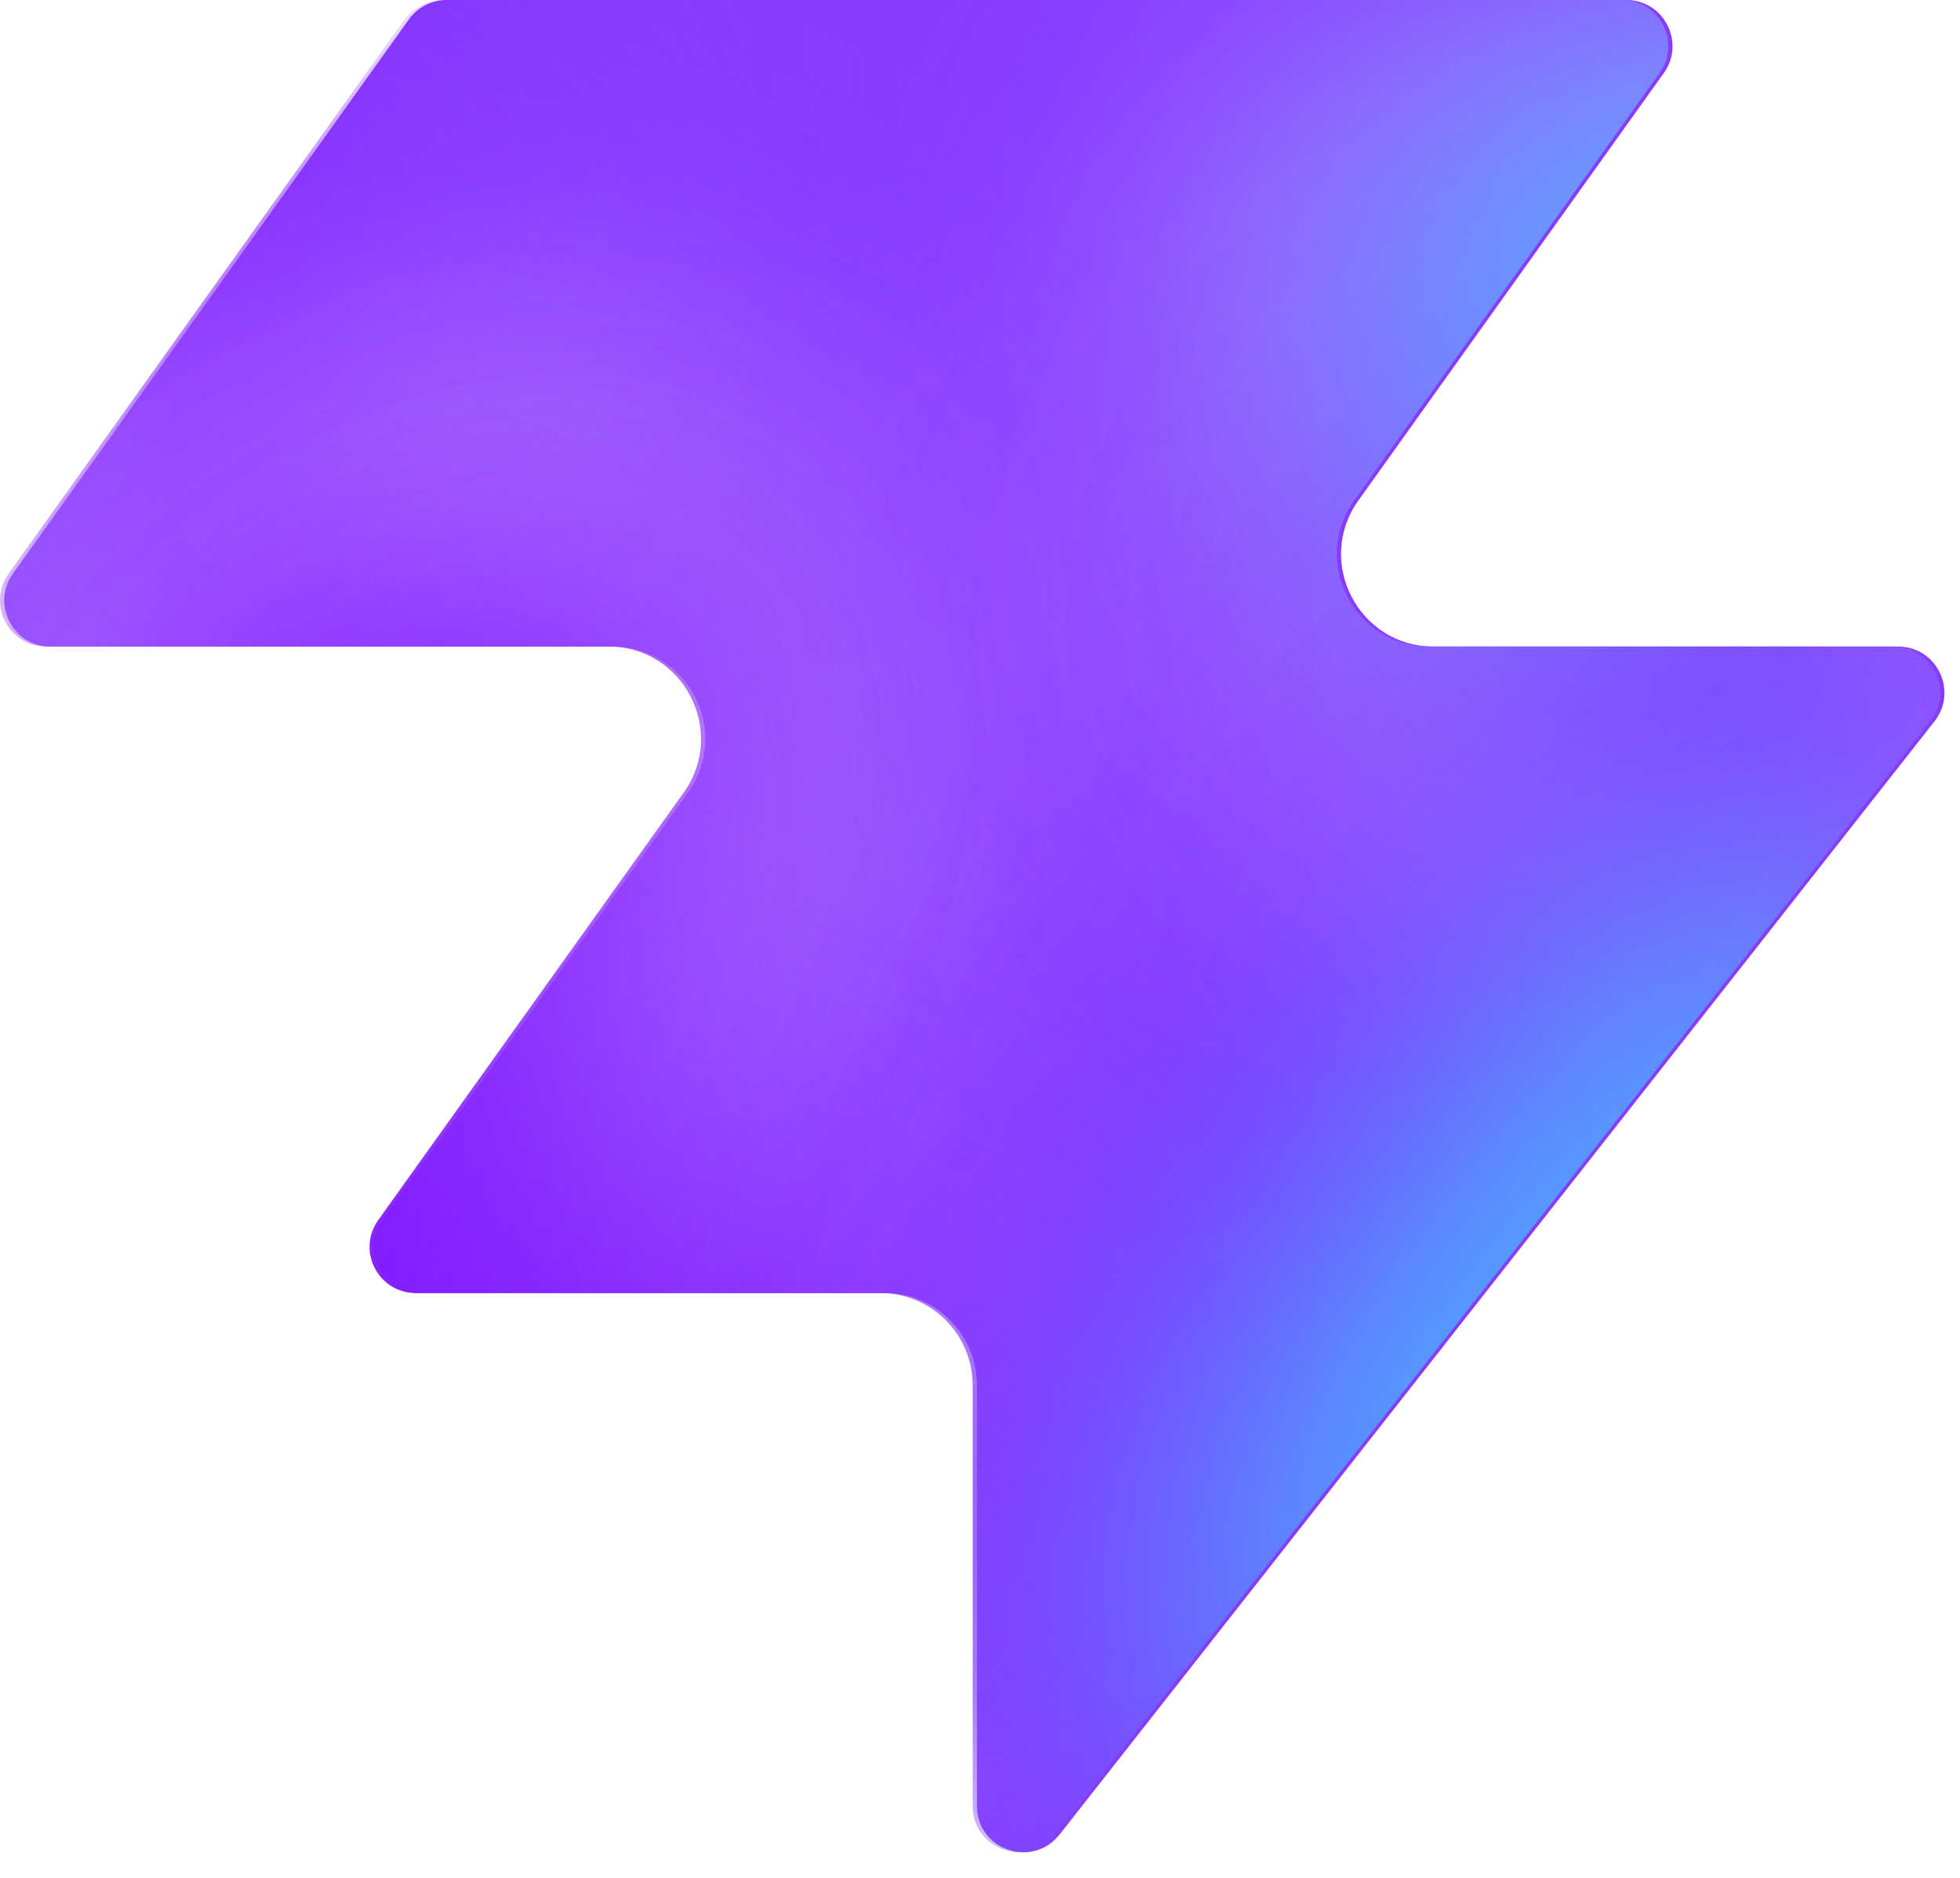
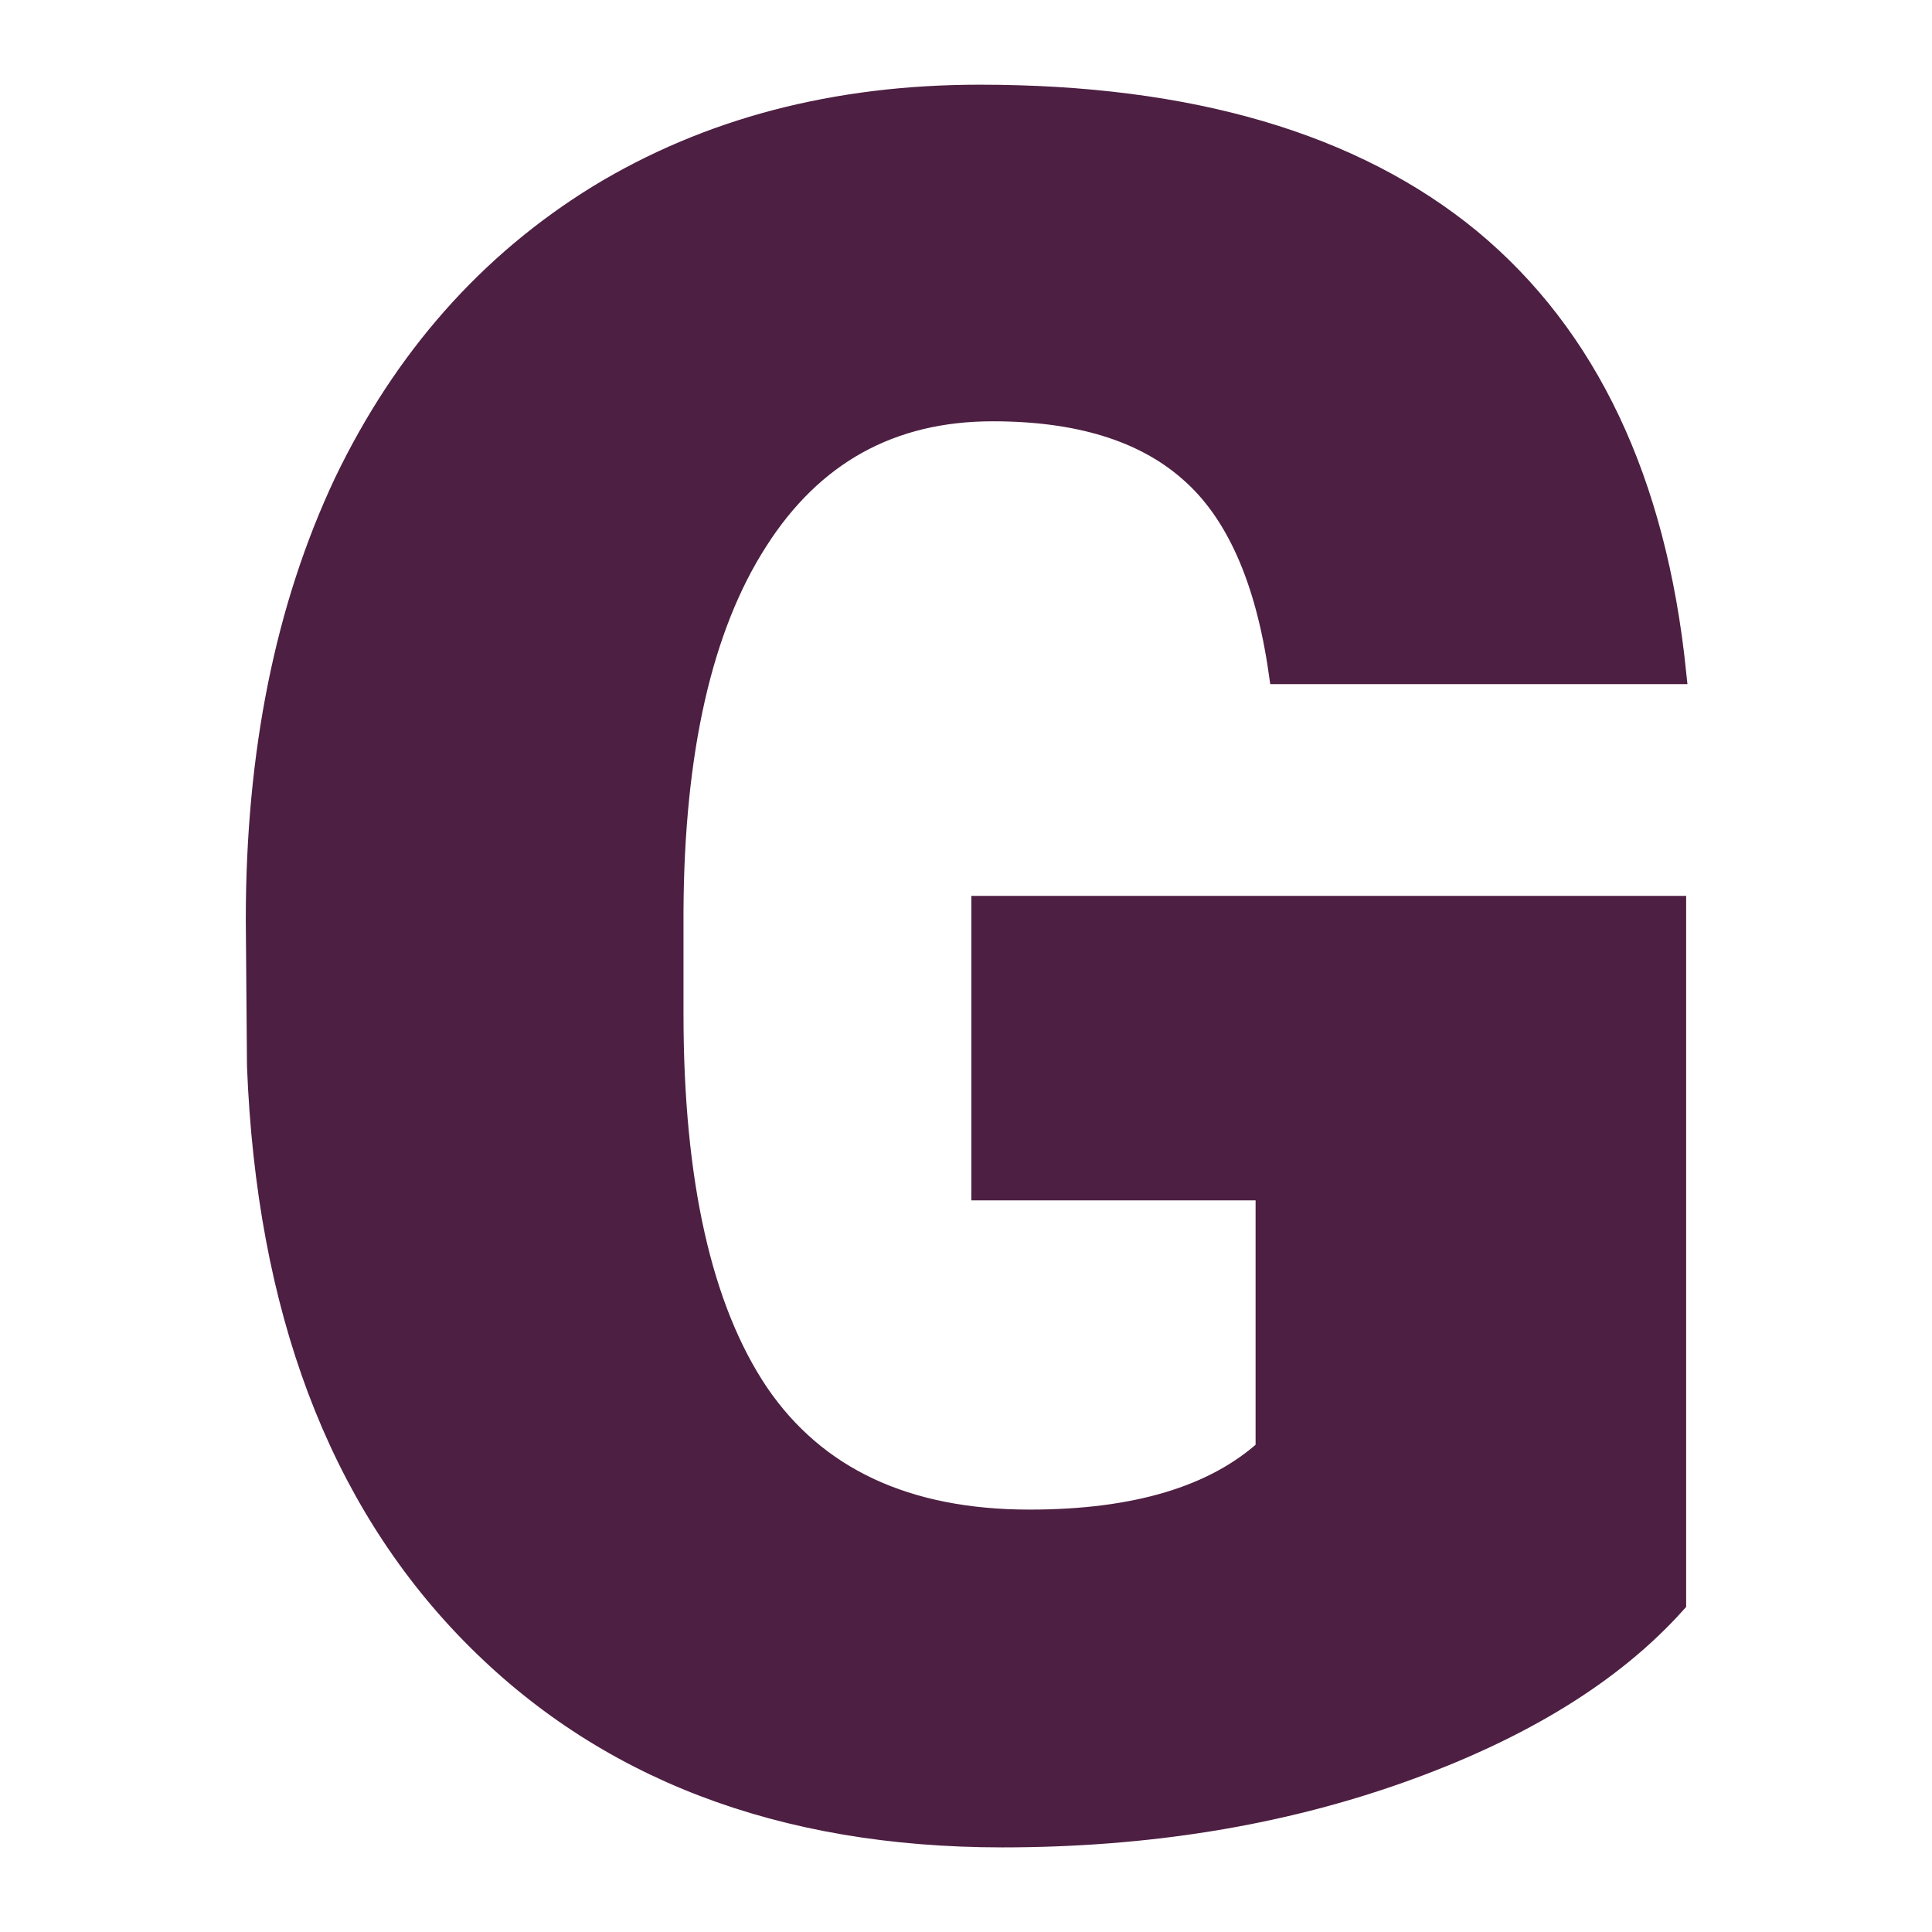
- <svg xmlns="http://www.w3.org/2000/svg" width="48" height="46" fill="none" viewBox="0 0 48 46">
-   <path fill="#863bff" d="M25.946 44.938c-.664.845-2.021.375-2.021-.698V33.937a2.26 2.26 0 0 0-2.262-2.262H10.287c-.92 0-1.456-1.04-.92-1.788l7.48-10.471c1.07-1.497 0-3.578-1.842-3.578H1.237c-.92 0-1.456-1.04-.92-1.788L10.013.474c.214-.297.556-.474.92-.474h28.894c.92 0 1.456 1.04.92 1.788l-7.48 10.471c-1.07 1.498 0 3.579 1.842 3.579h11.377c.943 0 1.473 1.088.89 1.83L25.947 44.94z" style="fill:#863bff;fill:color(display-p3 .525 .23 1);fill-opacity:1" />
-   <mask id="a" width="48" height="46" x="0" y="0" maskUnits="userSpaceOnUse" style="mask-type:alpha">
-     <path fill="#000" d="M25.842 44.938c-.664.844-2.021.375-2.021-.698V33.937a2.26 2.26 0 0 0-2.262-2.262H10.183c-.92 0-1.456-1.04-.92-1.788l7.48-10.471c1.07-1.498 0-3.579-1.842-3.579H1.133c-.92 0-1.456-1.04-.92-1.787L9.91.473c.214-.297.556-.474.92-.474h28.894c.92 0 1.456 1.04.92 1.788l-7.48 10.471c-1.07 1.498 0 3.578 1.842 3.578h11.377c.943 0 1.473 1.088.89 1.832L25.843 44.94z" style="fill:#000;fill-opacity:1" />
-   </mask>
-   <g mask="url(#a)">
-     <g filter="url(#b)">
-       <ellipse cx="5.508" cy="14.704" fill="#ede6ff" rx="5.508" ry="14.704" style="fill:#ede6ff;fill:color(display-p3 .927 .903 1);fill-opacity:1" transform="matrix(.00324 1 1 -.00324 -4.47 31.516)" />
-     </g>
-     <g filter="url(#c)">
-       <ellipse cx="10.399" cy="29.851" fill="#ede6ff" rx="10.399" ry="29.851" style="fill:#ede6ff;fill:color(display-p3 .927 .903 1);fill-opacity:1" transform="matrix(.00324 1 1 -.00324 -39.328 7.883)" />
-     </g>
-     <g filter="url(#d)">
-       <ellipse cx="5.508" cy="30.487" fill="#7e14ff" rx="5.508" ry="30.487" style="fill:#7e14ff;fill:color(display-p3 .492 .077 1);fill-opacity:1" transform="rotate(89.814 -25.913 -14.639)scale(1 -1)" />
-     </g>
-     <g filter="url(#e)">
-       <ellipse cx="5.508" cy="30.599" fill="#7e14ff" rx="5.508" ry="30.599" style="fill:#7e14ff;fill:color(display-p3 .492 .077 1);fill-opacity:1" transform="rotate(89.814 -32.644 -3.334)scale(1 -1)" />
-     </g>
-     <g filter="url(#f)">
-       <ellipse cx="5.508" cy="30.599" fill="#7e14ff" rx="5.508" ry="30.599" style="fill:#7e14ff;fill:color(display-p3 .492 .077 1);fill-opacity:1" transform="matrix(.00324 1 1 -.00324 -34.34 30.47)" />
-     </g>
-     <g filter="url(#g)">
-       <ellipse cx="14.072" cy="22.078" fill="#ede6ff" rx="14.072" ry="22.078" style="fill:#ede6ff;fill:color(display-p3 .927 .903 1);fill-opacity:1" transform="rotate(93.35 24.506 48.493)scale(-1 1)" />
-     </g>
-     <g filter="url(#h)">
-       <ellipse cx="3.47" cy="21.501" fill="#7e14ff" rx="3.47" ry="21.501" style="fill:#7e14ff;fill:color(display-p3 .492 .077 1);fill-opacity:1" transform="rotate(89.009 28.708 47.59)scale(-1 1)" />
-     </g>
-     <g filter="url(#i)">
-       <ellipse cx="3.47" cy="21.501" fill="#7e14ff" rx="3.47" ry="21.501" style="fill:#7e14ff;fill:color(display-p3 .492 .077 1);fill-opacity:1" transform="rotate(89.009 28.708 47.59)scale(-1 1)" />
-     </g>
-     <g filter="url(#j)">
-       <ellipse cx=".387" cy="8.972" fill="#7e14ff" rx="4.407" ry="29.108" style="fill:#7e14ff;fill:color(display-p3 .492 .077 1);fill-opacity:1" transform="rotate(39.51 .387 8.972)" />
-     </g>
-     <g filter="url(#k)">
-       <ellipse cx="47.523" cy="-6.092" fill="#7e14ff" rx="4.407" ry="29.108" style="fill:#7e14ff;fill:color(display-p3 .492 .077 1);fill-opacity:1" transform="rotate(37.892 47.523 -6.092)" />
-     </g>
-     <g filter="url(#l)">
-       <ellipse cx="41.412" cy="6.333" fill="#47bfff" rx="5.971" ry="9.665" style="fill:#47bfff;fill:color(display-p3 .28 .748 1);fill-opacity:1" transform="rotate(37.892 41.412 6.333)" />
-     </g>
-     <g filter="url(#m)">
-       <ellipse cx="-1.879" cy="38.332" fill="#7e14ff" rx="4.407" ry="29.108" style="fill:#7e14ff;fill:color(display-p3 .492 .077 1);fill-opacity:1" transform="rotate(37.892 -1.88 38.332)" />
-     </g>
-     <g filter="url(#n)">
-       <ellipse cx="-1.879" cy="38.332" fill="#7e14ff" rx="4.407" ry="29.108" style="fill:#7e14ff;fill:color(display-p3 .492 .077 1);fill-opacity:1" transform="rotate(37.892 -1.88 38.332)" />
-     </g>
-     <g filter="url(#o)">
-       <ellipse cx="35.651" cy="29.907" fill="#7e14ff" rx="4.407" ry="29.108" style="fill:#7e14ff;fill:color(display-p3 .492 .077 1);fill-opacity:1" transform="rotate(37.892 35.651 29.907)" />
-     </g>
-     <g filter="url(#p)">
-       <ellipse cx="38.418" cy="32.4" fill="#47bfff" rx="5.971" ry="15.297" style="fill:#47bfff;fill:color(display-p3 .28 .748 1);fill-opacity:1" transform="rotate(37.892 38.418 32.4)" />
+ <svg xmlns="http://www.w3.org/2000/svg" version="1.1" viewBox="0 0 200 200" width="200" height="200">
+   <rect width="200" height="200" fill="url('#gradient')" />
+   <defs>
+     <linearGradient id="gradient" gradientTransform="rotate(45 0.5 0.5)">
+       <stop offset="0%" stop-color="#ffffff" />
+       <stop offset="100%" stop-color="#ffffff" />
+     </linearGradient>
+   </defs>
+   <g>
+     <g fill="#4d1f42" transform="matrix(12.31263,0,0,12.31263,16.8254,187.547)" stroke="#4d1f42" stroke-width="0.2">
+       <path d="M12.71-7.60L12.71-1.76Q11.92-0.88 10.40-0.34Q8.88 0.20 7.06 0.20L7.06 0.20Q4.27 0.20 2.60-1.51Q0.93-3.22 0.81-6.27L0.81-6.27L0.80-7.50Q0.80-9.60 1.54-11.17Q2.29-12.73 3.67-13.58Q5.05-14.42 6.87-14.42L6.87-14.42Q9.52-14.42 10.99-13.21Q12.46-11.99 12.71-9.58L12.71-9.58L9.40-9.58Q9.23-10.77 8.64-11.28Q8.06-11.79 6.98-11.79L6.98-11.79Q5.69-11.79 4.99-10.69Q4.29-9.60 4.28-7.57L4.28-7.57L4.28-6.71Q4.28-4.58 5.00-3.51Q5.73-2.44 7.29-2.44L7.29-2.44Q8.63-2.44 9.29-3.04L9.29-3.04L9.29-5.24L6.90-5.24L6.90-7.60L12.71-7.60Z" />
    </g>
  </g>
-   <defs>
-     <filter id="b" width="60.045" height="41.654" x="-19.77" y="16.149" color-interpolation-filters="sRGB" filterUnits="userSpaceOnUse">
-       <feFlood flood-opacity="0" result="BackgroundImageFix" />
-       <feBlend in="SourceGraphic" in2="BackgroundImageFix" result="shape" />
-       <feGaussianBlur result="effect1_foregroundBlur_2002_17158" stdDeviation="7.659" />
-     </filter>
-     <filter id="c" width="90.34" height="51.437" x="-54.613" y="-7.533" color-interpolation-filters="sRGB" filterUnits="userSpaceOnUse">
-       <feFlood flood-opacity="0" result="BackgroundImageFix" />
-       <feBlend in="SourceGraphic" in2="BackgroundImageFix" result="shape" />
-       <feGaussianBlur result="effect1_foregroundBlur_2002_17158" stdDeviation="7.659" />
-     </filter>
-     <filter id="d" width="79.355" height="29.4" x="-49.64" y="2.03" color-interpolation-filters="sRGB" filterUnits="userSpaceOnUse">
-       <feFlood flood-opacity="0" result="BackgroundImageFix" />
-       <feBlend in="SourceGraphic" in2="BackgroundImageFix" result="shape" />
-       <feGaussianBlur result="effect1_foregroundBlur_2002_17158" stdDeviation="4.596" />
-     </filter>
-     <filter id="e" width="79.579" height="29.4" x="-45.045" y="20.029" color-interpolation-filters="sRGB" filterUnits="userSpaceOnUse">
-       <feFlood flood-opacity="0" result="BackgroundImageFix" />
-       <feBlend in="SourceGraphic" in2="BackgroundImageFix" result="shape" />
-       <feGaussianBlur result="effect1_foregroundBlur_2002_17158" stdDeviation="4.596" />
-     </filter>
-     <filter id="f" width="79.579" height="29.4" x="-43.513" y="21.178" color-interpolation-filters="sRGB" filterUnits="userSpaceOnUse">
-       <feFlood flood-opacity="0" result="BackgroundImageFix" />
-       <feBlend in="SourceGraphic" in2="BackgroundImageFix" result="shape" />
-       <feGaussianBlur result="effect1_foregroundBlur_2002_17158" stdDeviation="4.596" />
-     </filter>
-     <filter id="g" width="74.749" height="58.852" x="15.756" y="-17.901" color-interpolation-filters="sRGB" filterUnits="userSpaceOnUse">
-       <feFlood flood-opacity="0" result="BackgroundImageFix" />
-       <feBlend in="SourceGraphic" in2="BackgroundImageFix" result="shape" />
-       <feGaussianBlur result="effect1_foregroundBlur_2002_17158" stdDeviation="7.659" />
-     </filter>
-     <filter id="h" width="61.377" height="25.362" x="23.548" y="2.284" color-interpolation-filters="sRGB" filterUnits="userSpaceOnUse">
-       <feFlood flood-opacity="0" result="BackgroundImageFix" />
-       <feBlend in="SourceGraphic" in2="BackgroundImageFix" result="shape" />
-       <feGaussianBlur result="effect1_foregroundBlur_2002_17158" stdDeviation="4.596" />
-     </filter>
-     <filter id="i" width="61.377" height="25.362" x="23.548" y="2.284" color-interpolation-filters="sRGB" filterUnits="userSpaceOnUse">
-       <feFlood flood-opacity="0" result="BackgroundImageFix" />
-       <feBlend in="SourceGraphic" in2="BackgroundImageFix" result="shape" />
-       <feGaussianBlur result="effect1_foregroundBlur_2002_17158" stdDeviation="4.596" />
-     </filter>
-     <filter id="j" width="56.045" height="63.649" x="-27.636" y="-22.853" color-interpolation-filters="sRGB" filterUnits="userSpaceOnUse">
-       <feFlood flood-opacity="0" result="BackgroundImageFix" />
-       <feBlend in="SourceGraphic" in2="BackgroundImageFix" result="shape" />
-       <feGaussianBlur result="effect1_foregroundBlur_2002_17158" stdDeviation="4.596" />
-     </filter>
-     <filter id="k" width="54.814" height="64.646" x="20.116" y="-38.415" color-interpolation-filters="sRGB" filterUnits="userSpaceOnUse">
-       <feFlood flood-opacity="0" result="BackgroundImageFix" />
-       <feBlend in="SourceGraphic" in2="BackgroundImageFix" result="shape" />
-       <feGaussianBlur result="effect1_foregroundBlur_2002_17158" stdDeviation="4.596" />
-     </filter>
-     <filter id="l" width="33.541" height="35.313" x="24.641" y="-11.323" color-interpolation-filters="sRGB" filterUnits="userSpaceOnUse">
-       <feFlood flood-opacity="0" result="BackgroundImageFix" />
-       <feBlend in="SourceGraphic" in2="BackgroundImageFix" result="shape" />
-       <feGaussianBlur result="effect1_foregroundBlur_2002_17158" stdDeviation="4.596" />
-     </filter>
-     <filter id="m" width="54.814" height="64.646" x="-29.286" y="6.009" color-interpolation-filters="sRGB" filterUnits="userSpaceOnUse">
-       <feFlood flood-opacity="0" result="BackgroundImageFix" />
-       <feBlend in="SourceGraphic" in2="BackgroundImageFix" result="shape" />
-       <feGaussianBlur result="effect1_foregroundBlur_2002_17158" stdDeviation="4.596" />
-     </filter>
-     <filter id="n" width="54.814" height="64.646" x="-29.286" y="6.009" color-interpolation-filters="sRGB" filterUnits="userSpaceOnUse">
-       <feFlood flood-opacity="0" result="BackgroundImageFix" />
-       <feBlend in="SourceGraphic" in2="BackgroundImageFix" result="shape" />
-       <feGaussianBlur result="effect1_foregroundBlur_2002_17158" stdDeviation="4.596" />
-     </filter>
-     <filter id="o" width="54.814" height="64.646" x="8.244" y="-2.416" color-interpolation-filters="sRGB" filterUnits="userSpaceOnUse">
-       <feFlood flood-opacity="0" result="BackgroundImageFix" />
-       <feBlend in="SourceGraphic" in2="BackgroundImageFix" result="shape" />
-       <feGaussianBlur result="effect1_foregroundBlur_2002_17158" stdDeviation="4.596" />
-     </filter>
-     <filter id="p" width="39.409" height="43.623" x="18.713" y="10.588" color-interpolation-filters="sRGB" filterUnits="userSpaceOnUse">
-       <feFlood flood-opacity="0" result="BackgroundImageFix" />
-       <feBlend in="SourceGraphic" in2="BackgroundImageFix" result="shape" />
-       <feGaussianBlur result="effect1_foregroundBlur_2002_17158" stdDeviation="4.596" />
-     </filter>
-   </defs>
</svg>
